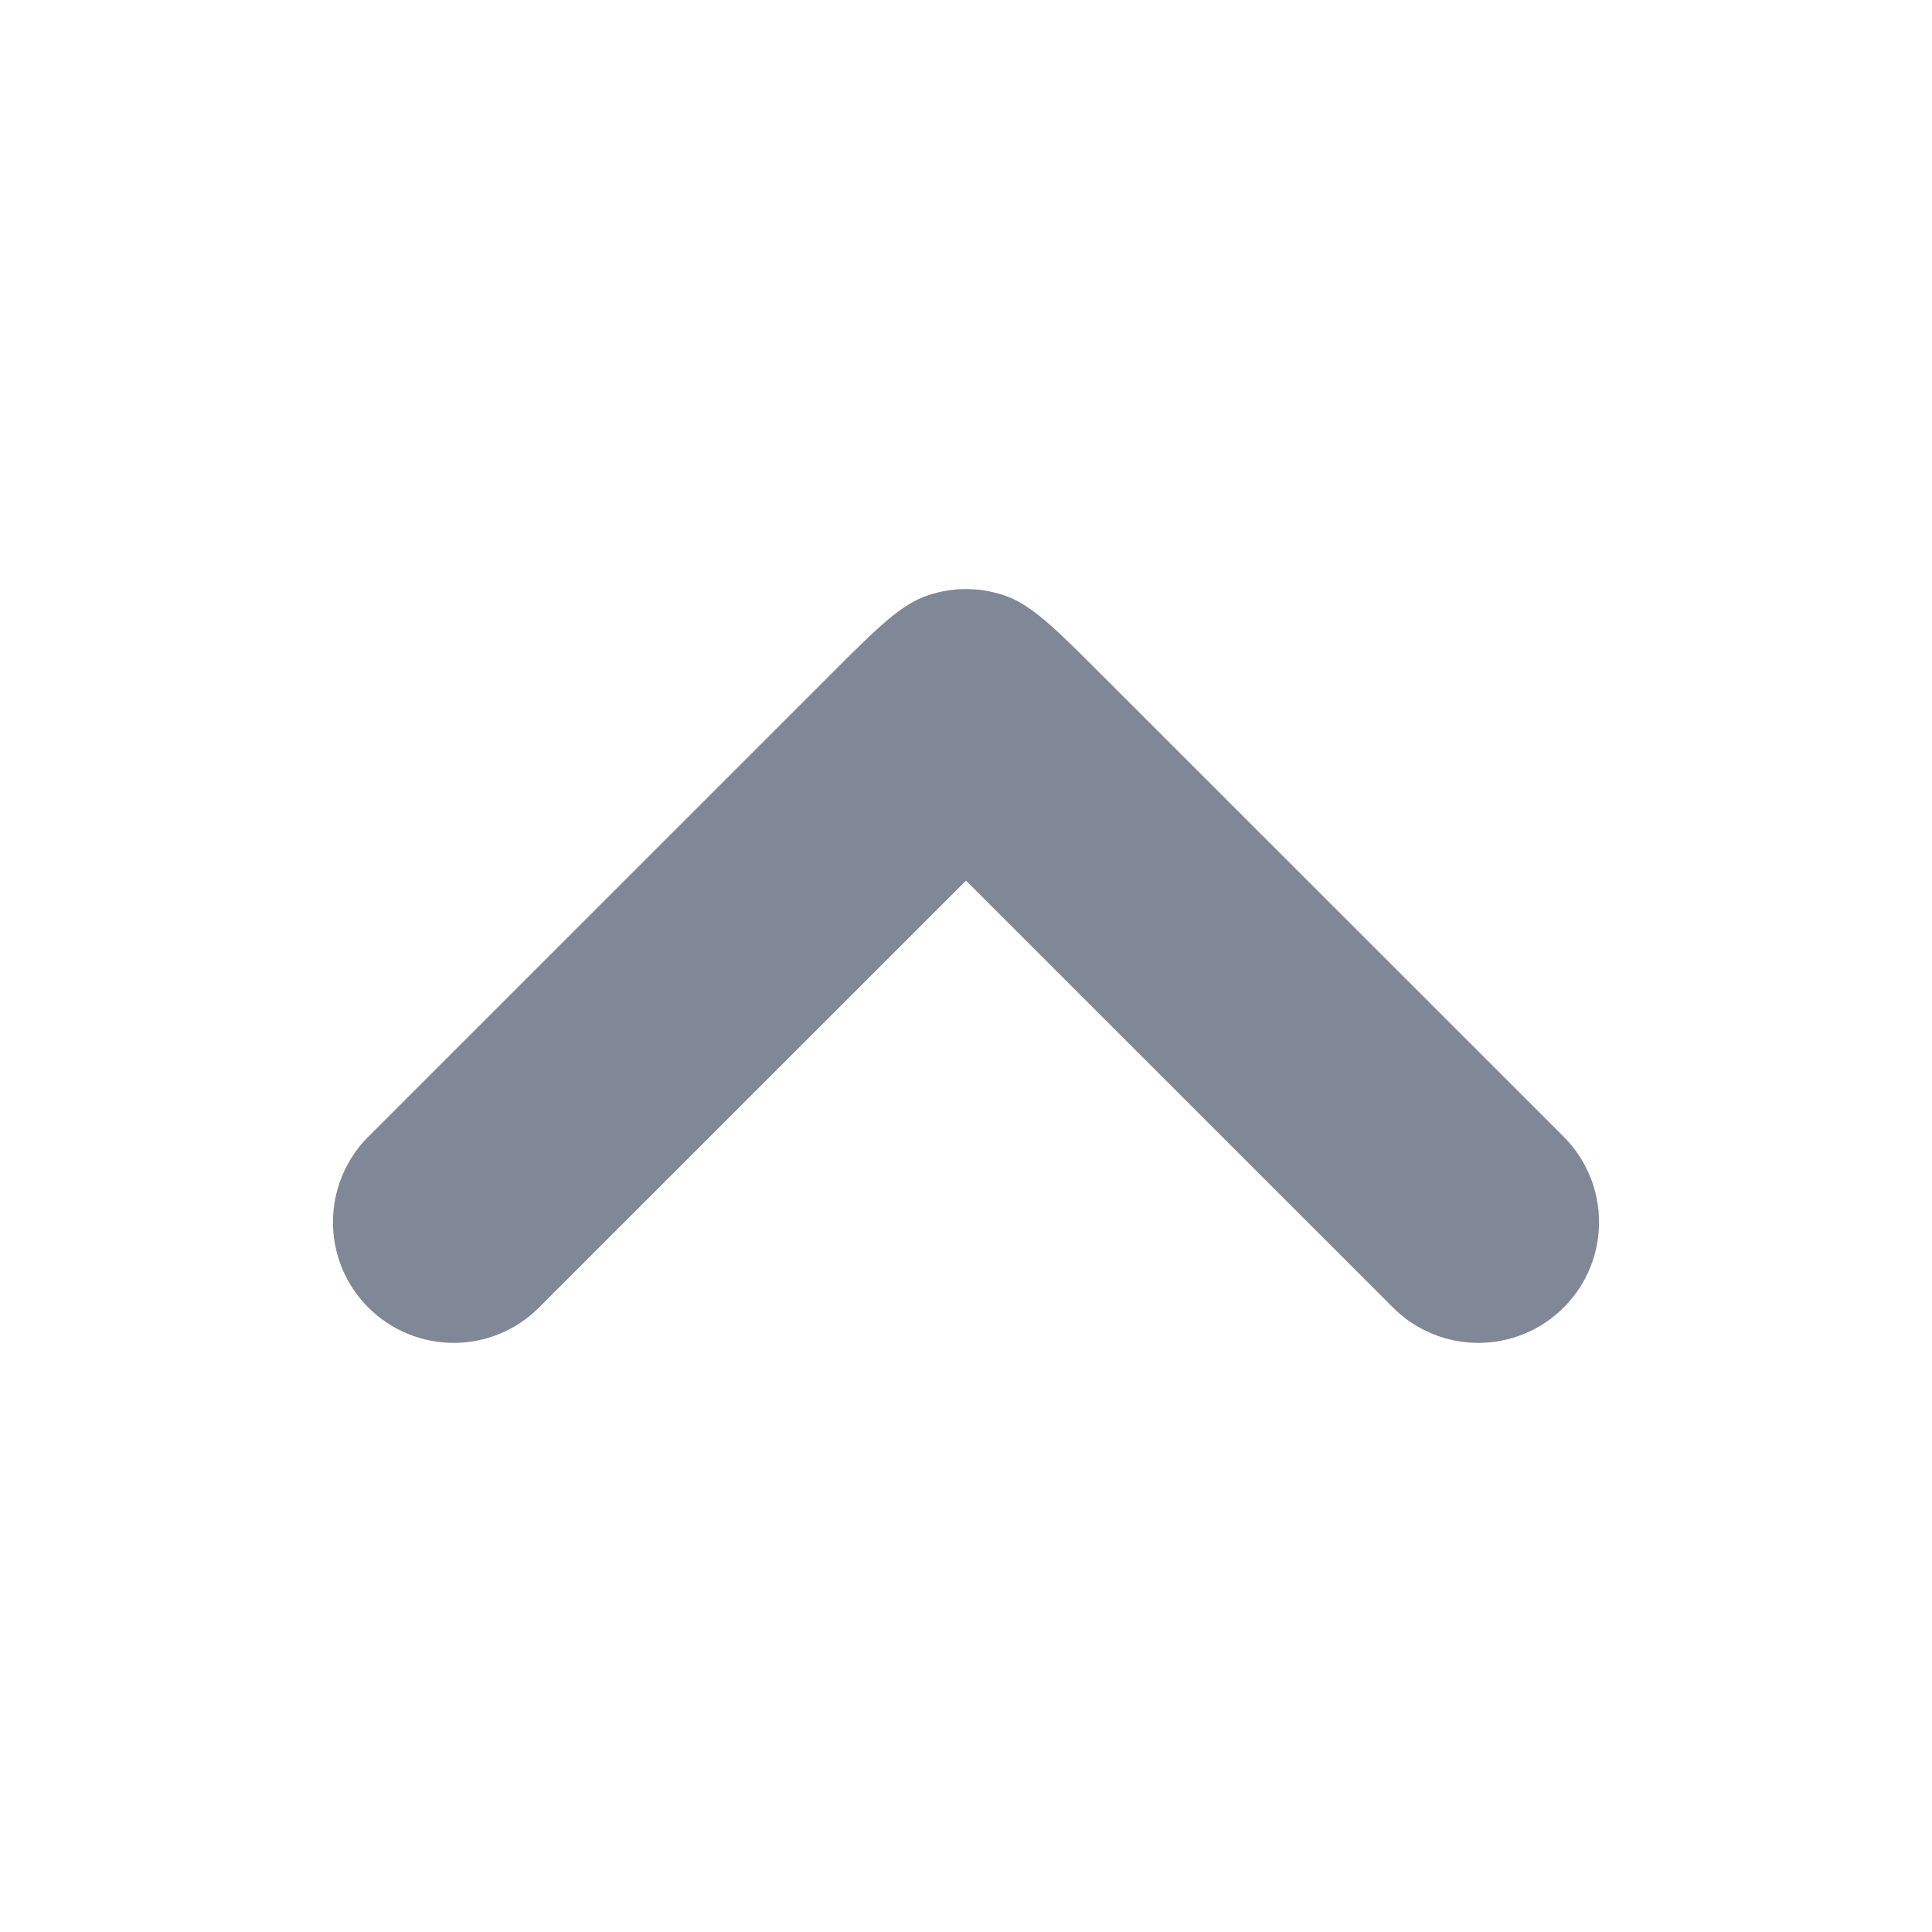
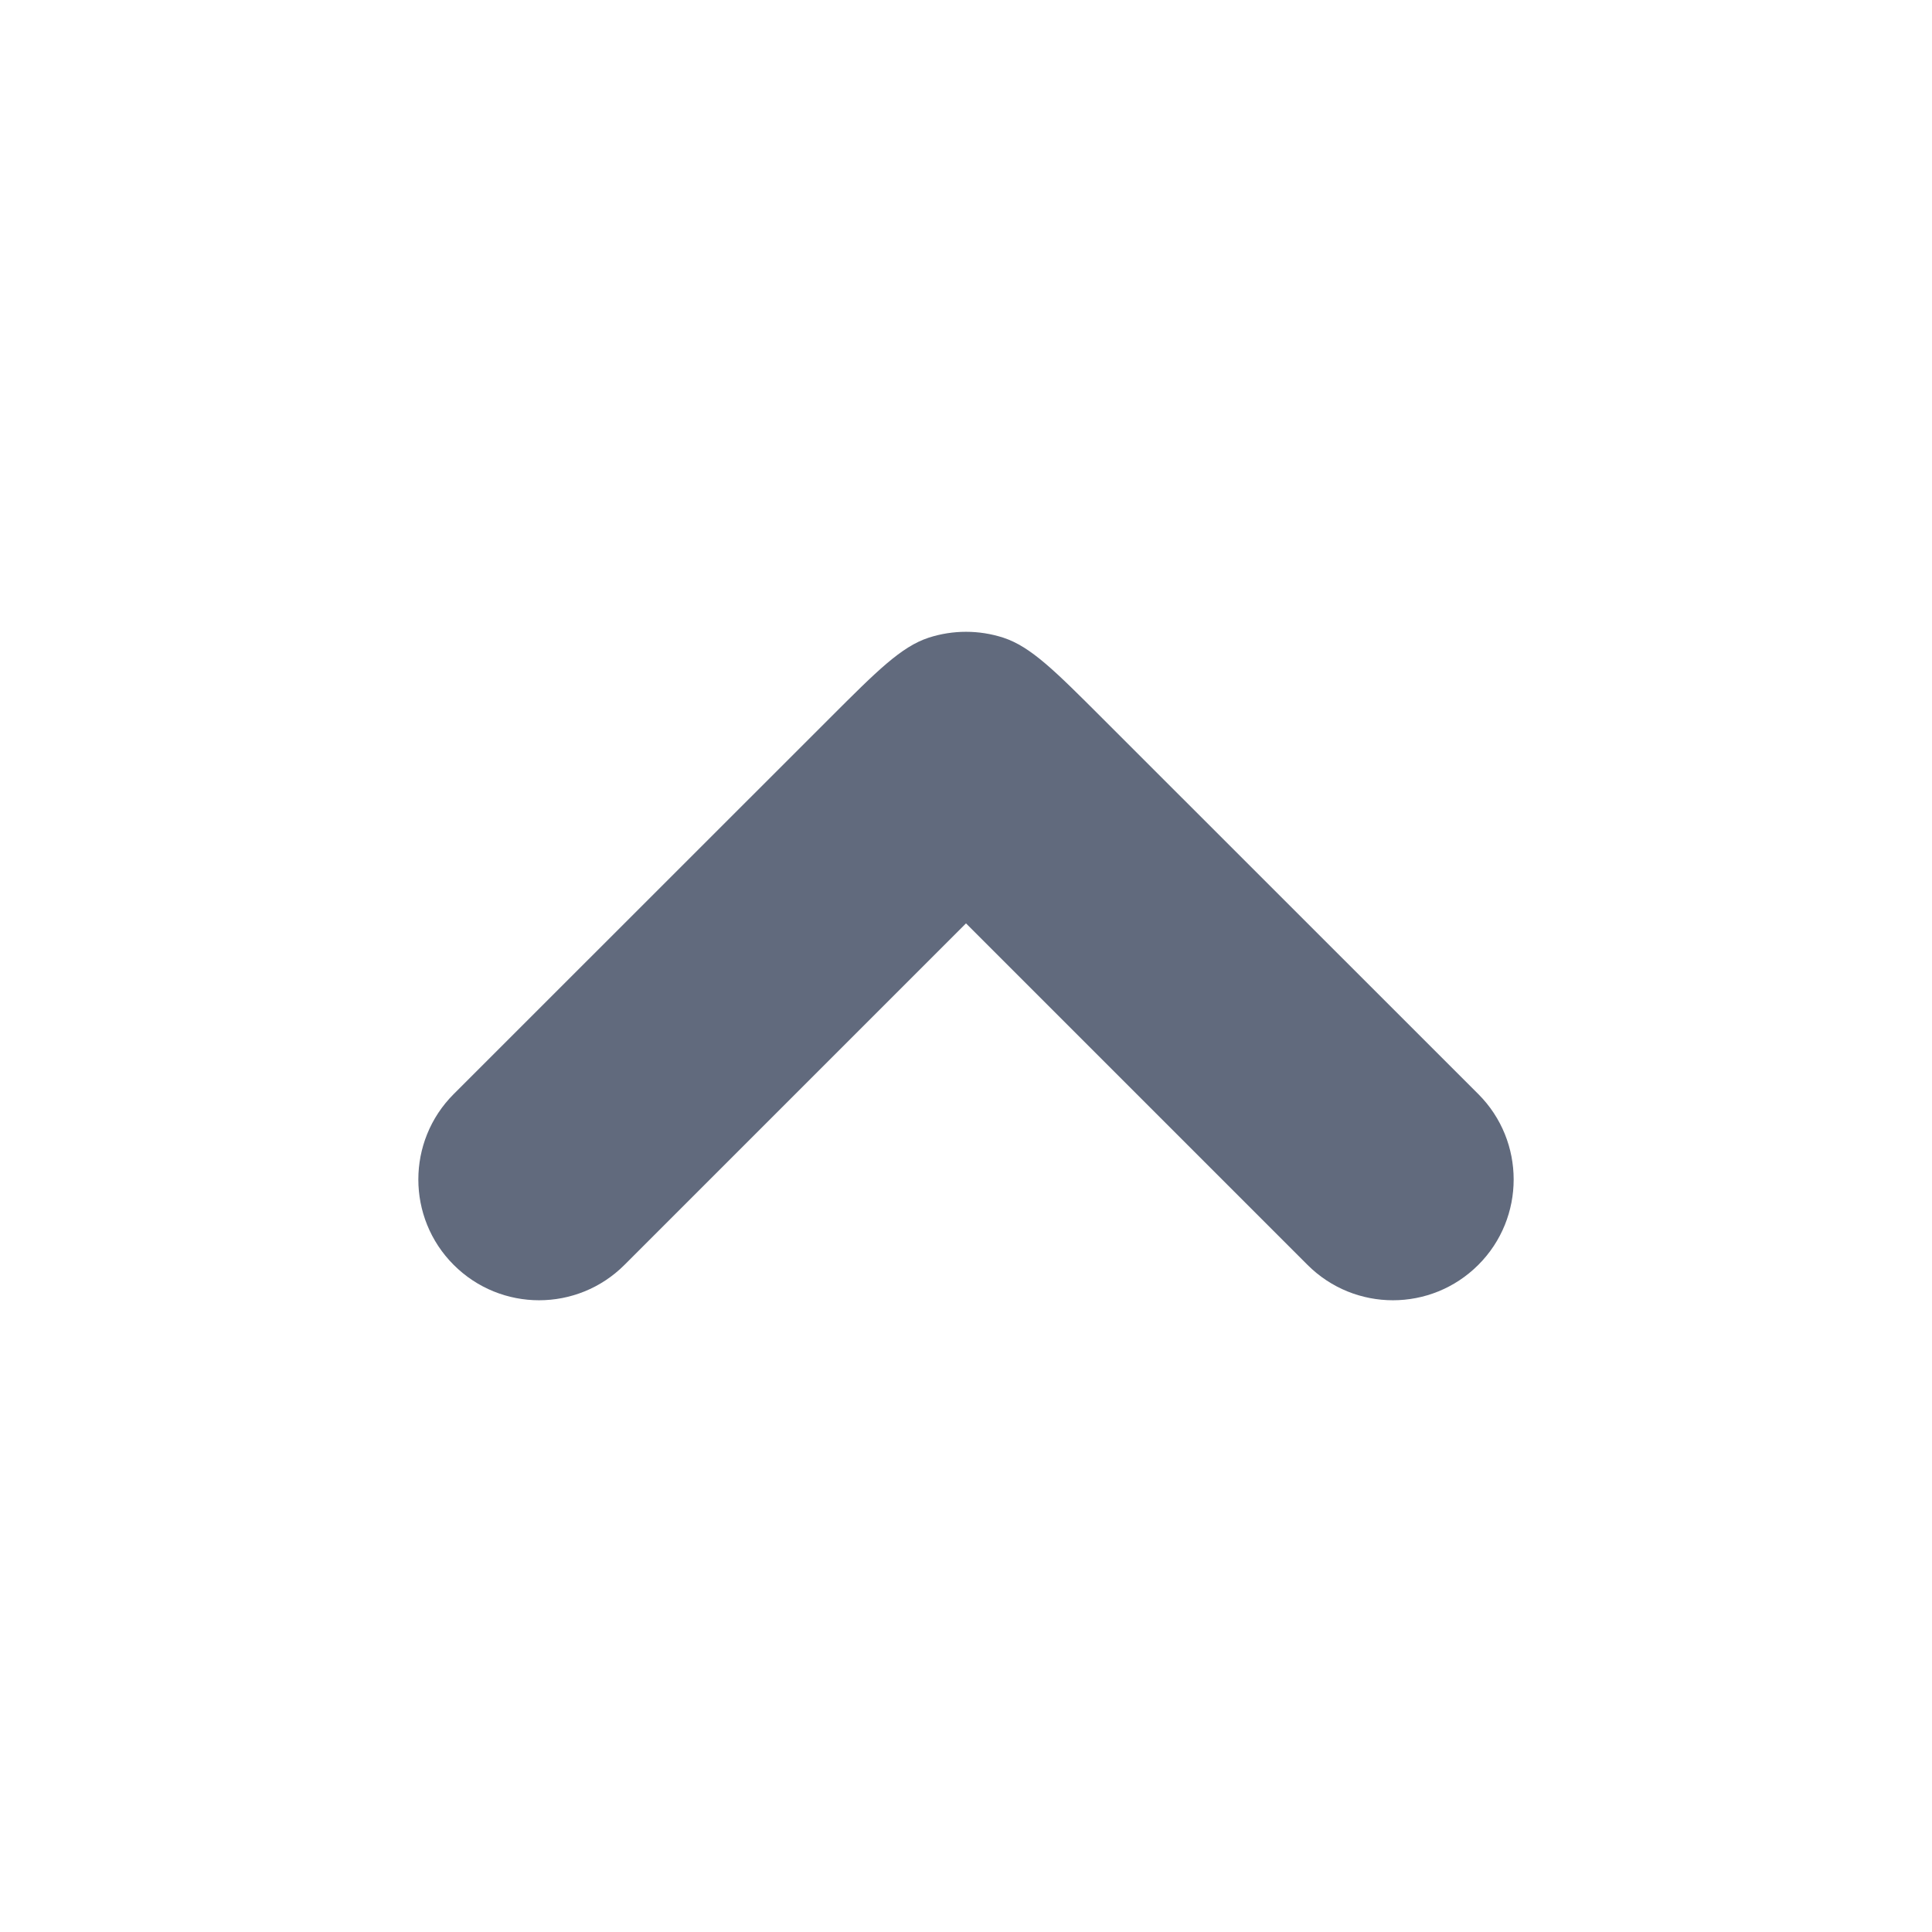
<svg xmlns="http://www.w3.org/2000/svg" width="16" height="16" viewBox="0 0 16 16" fill="none">
-   <path fill-rule="evenodd" clip-rule="evenodd" d="M3.05 9.414L6.869 5.596C6.875 5.589 6.882 5.583 6.888 5.577C7.271 5.193 7.466 5.001 7.691 4.928C7.892 4.862 8.108 4.862 8.309 4.928C8.537 5.002 8.735 5.2 9.131 5.596L12.95 9.414C13.34 9.805 13.34 10.438 12.95 10.828C12.559 11.219 11.926 11.219 11.536 10.828L8 7.293L4.464 10.828C4.074 11.219 3.441 11.219 3.05 10.828C2.66 10.438 2.66 9.805 3.05 9.414Z" fill="#2C3852" fill-opacity="0.6" />
+   <g id="Icon / chevron.up">
+     <path id="Vector" d="M12.243 9.061C12.633 9.451 12.633 10.085 12.243 10.475C11.852 10.866 11.219 10.866 10.828 10.475L8 7.647L5.172 10.475C4.781 10.866 4.148 10.866 3.757 10.475C3.367 10.085 3.367 9.451 3.757 9.061L6.869 5.95C7.265 5.554 7.463 5.356 7.691 5.281C7.892 5.216 8.108 5.216 8.309 5.281C8.537 5.356 8.735 5.554 9.131 5.95L12.243 9.061Z" fill="#2C3852" fill-opacity="0.75" />
+   </g>
</svg>
